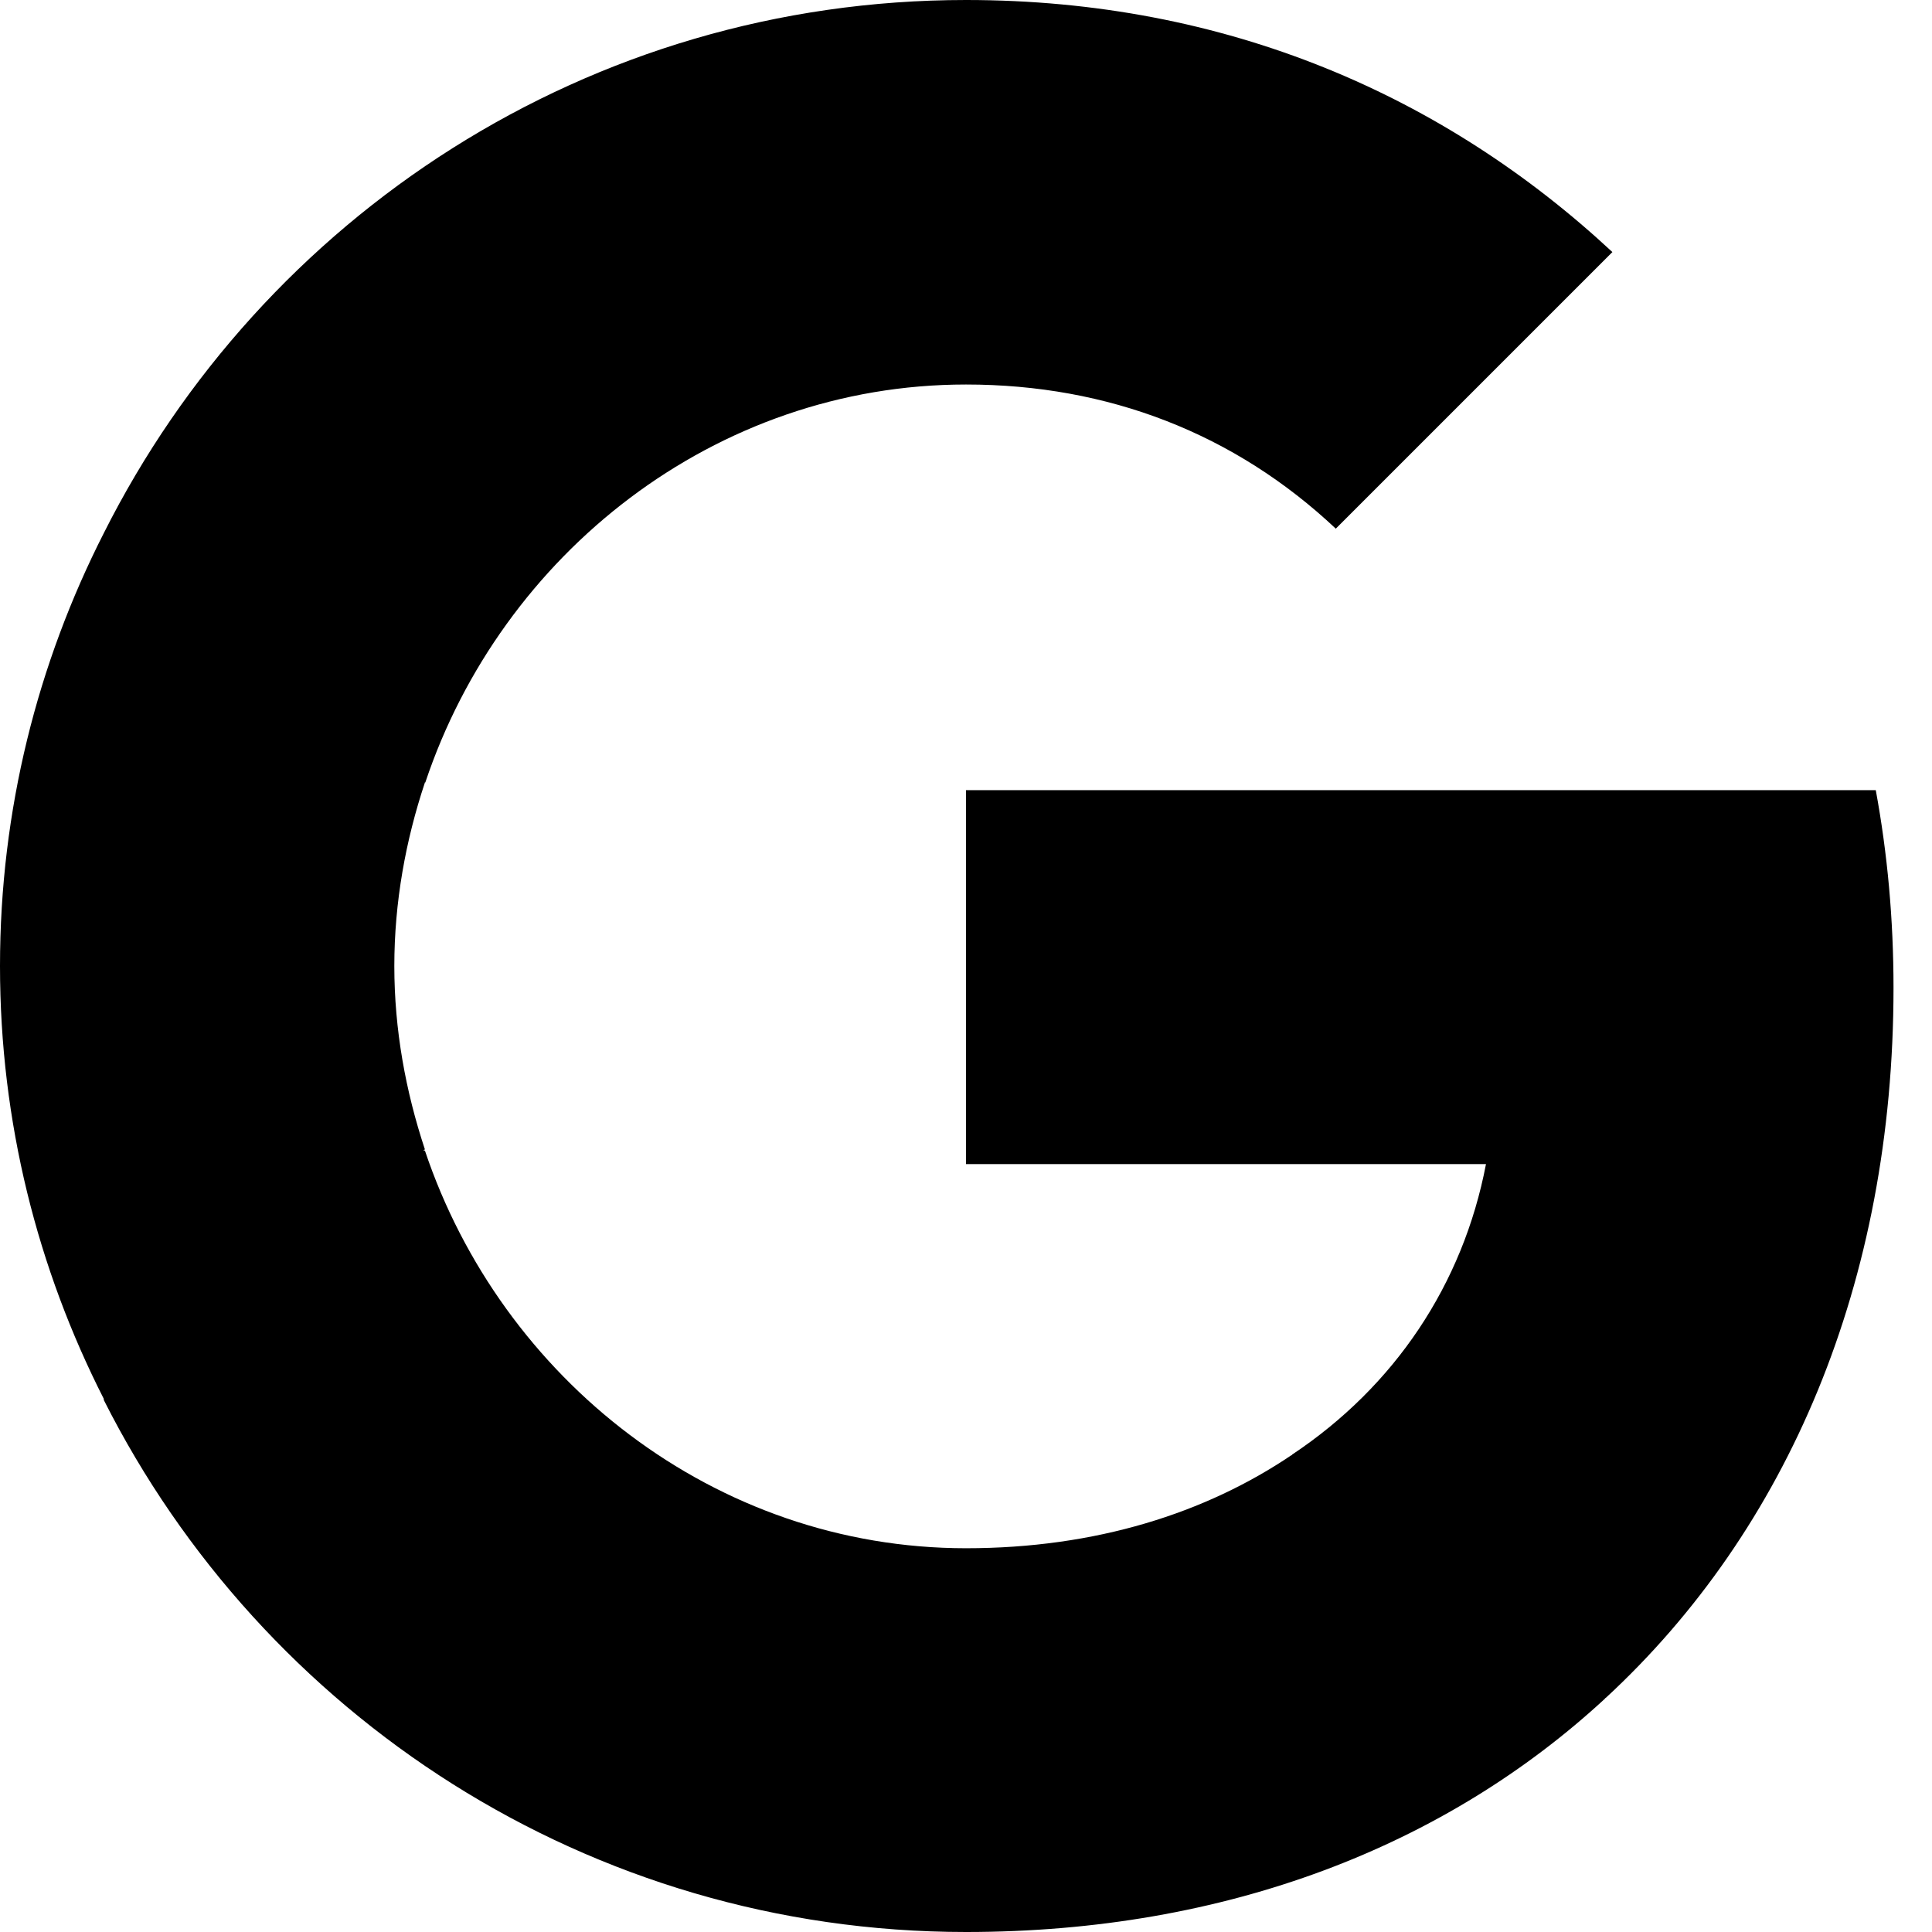
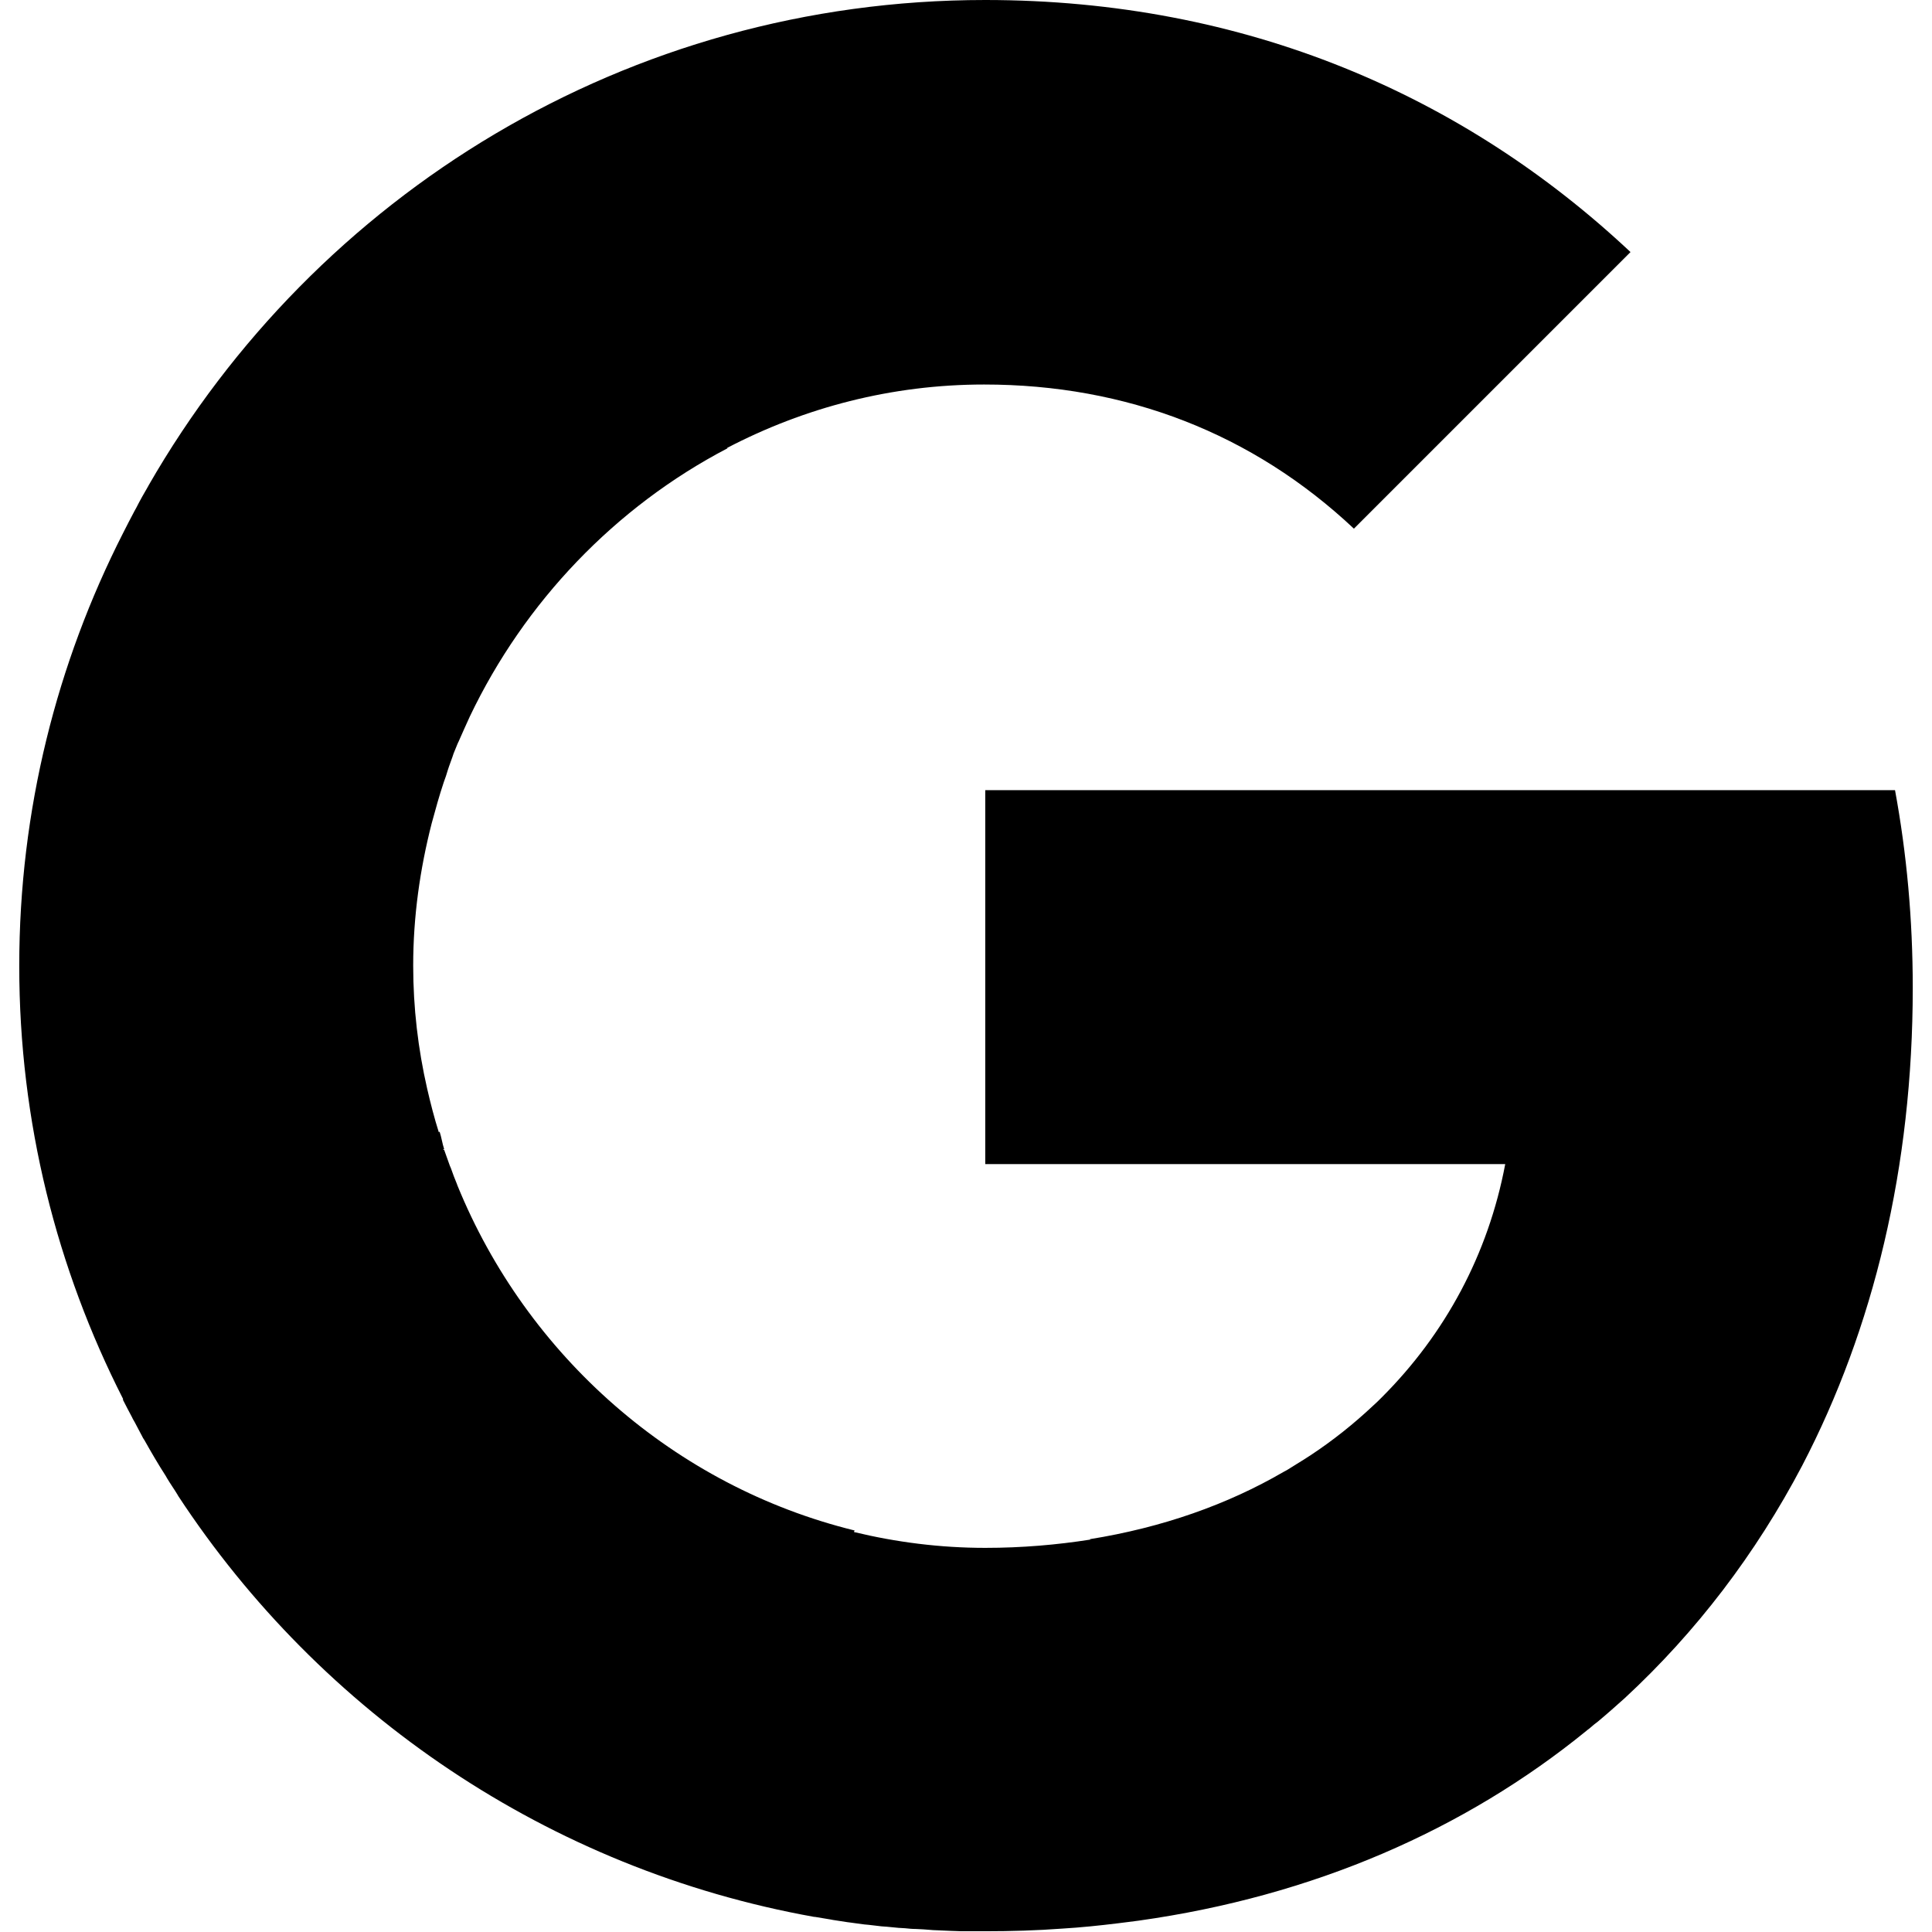
<svg xmlns="http://www.w3.org/2000/svg" xml:space="preserve" viewBox="0 0 512 512">
-   <path d="M497.1 209.4H256v99.1h137.8c-6.1 31.9-24.2 58.9-51.4 77v.2l-.1-.1c-22.8 15.4-51.9 24.7-86.3 24.7-66.6 0-123.1-44.9-143.4-105.4h-.4c.2-.2.4-.3.4-.3-5.1-15.4-8.1-31.7-8.1-48.6s3-33.3 8.1-48.6v-.1l.1.1c20.2-60.5 76.7-105.5 143.3-105.5 37.7 0 71.2 13 98 38.2l73.3-73.3C382.8 25.4 325.1 0 256 0 155.9 0 69.6 57.5 27.5 141.3 10 175.7 0 214.6 0 256s10 80.3 27.5 114.7v.3C69.6 454.5 155.9 512 256 512c69.1 0 127.1-22.8 169.4-61.9l-.1-.1h.2c48.3-44.6 76.3-110.2 76.3-188.2 0-18.2-1.6-35.6-4.7-52.4" />
+   <path d="M506.9 261.8c0-18.2-1.6-35.6-4.7-52.4H261.1v99.1h137.8c-4.5 23.9-15.9 45-32.7 61.8l-.1.1c-.7.7-1.5 1.5-2.3 2.2-5 4.7-10.5 9.1-16.4 13-1.2.8-2.5 1.6-3.8 2.4-.5.3-1.1.7-1.6 1-.6.4-1.3.8-1.9 1.1-14.8 8.6-32 14.7-51.3 17.8l.2.1c-8.9 1.4-18.2 2.2-27.9 2.2-12 0-23.6-1.5-34.8-4.2.1-.2.1-.3.2-.4-47.7-11.7-86.9-46.3-105.3-91.5 0-.1-.1-.2-.1-.3-.6-1.4-1.1-2.8-1.6-4.2-.1-.2-.2-.5-.3-.7l-1.5-4.2h-.3l.1-.1.2-.1c-.5-1.5-.7-3.1-1.2-4.6-.1.1-.2.1-.2.2-1.2-3.8-2.2-7.7-3.1-11.6-2.4-10.5-3.7-21.4-3.7-32.6 0-13 1.8-25.6 4.9-37.7 1-3.7 2-7.3 3.2-10.9.4-1.1.8-2.2 1.1-3.3l.3-.9c.3-.8.6-1.7.9-2.5l.3-.9c.4-.9.7-1.8 1.1-2.7.1-.1.1-.3.2-.4 1-2.3 2-4.5 3-6.7 14.5-30.4 38.6-55.6 68.3-71.1l-.1-.1c20.5-10.7 43.6-16.8 68.1-16.8 37.7 0 71.2 13 98 38.2l73.3-73.3C388 25.4 330.2 0 261.1 0 166.2 0 83.6 51.7 39.4 128.6c0 .1-.1.1-.1.2-1.1 1.9-2.2 3.8-3.2 5.8-.2.3-.3.6-.5.9-1 1.9-2 3.8-3 5.8C15.1 175.7 5.1 214.6 5.1 256s10 80.3 27.5 114.7v.3c.8 1.6 1.6 3.1 2.4 4.6.2.5.5.9.7 1.3.6 1.2 1.3 2.4 1.9 3.6.2.4.4.8.7 1.2 1.8 3.2 3.6 6.3 5.6 9.4.1.2.3.5.4.7.9 1.5 1.9 2.9 2.8 4.4 0 .1.1.1.1.2C85 454 145.4 495.4 215.8 508h.2c1.4.2 2.8.5 4.2.7.2 0 .3.1.5.1l3.9.6c.3 0 .5.1.8.1 1.2.2 2.4.3 3.7.5.4 0 .7.1 1.1.1 1.1.1 2.3.3 3.4.4.5 0 .9.1 1.4.1 1 .1 2.1.2 3.1.3.6 0 1.1.1 1.7.1 1 .1 1.9.2 2.9.2.7 0 1.3.1 2 .1.9.1 1.7.1 2.6.2.8 0 1.6.1 2.3.1.8 0 1.5.1 2.3.1 1 0 1.9.1 2.9.1h6.3c6.9 0 13.7-.2 20.4-.7 5-.3 9.8-.8 14.7-1.4 1.9-.2 3.7-.5 5.5-.7 46.4-6.5 86.5-24.1 118.7-50.3.3-.3.7-.5 1-.8.7-.6 1.4-1.2 2.1-1.7.7-.6 1.3-1.1 2-1.7.5-.4 1-.9 1.5-1.3 1.2-1.1 2.4-2.1 3.6-3.2 18.9-17.5 34.7-38.2 47-61.6 18.9-36.3 29.3-79.1 29.3-126.6" />
</svg>
